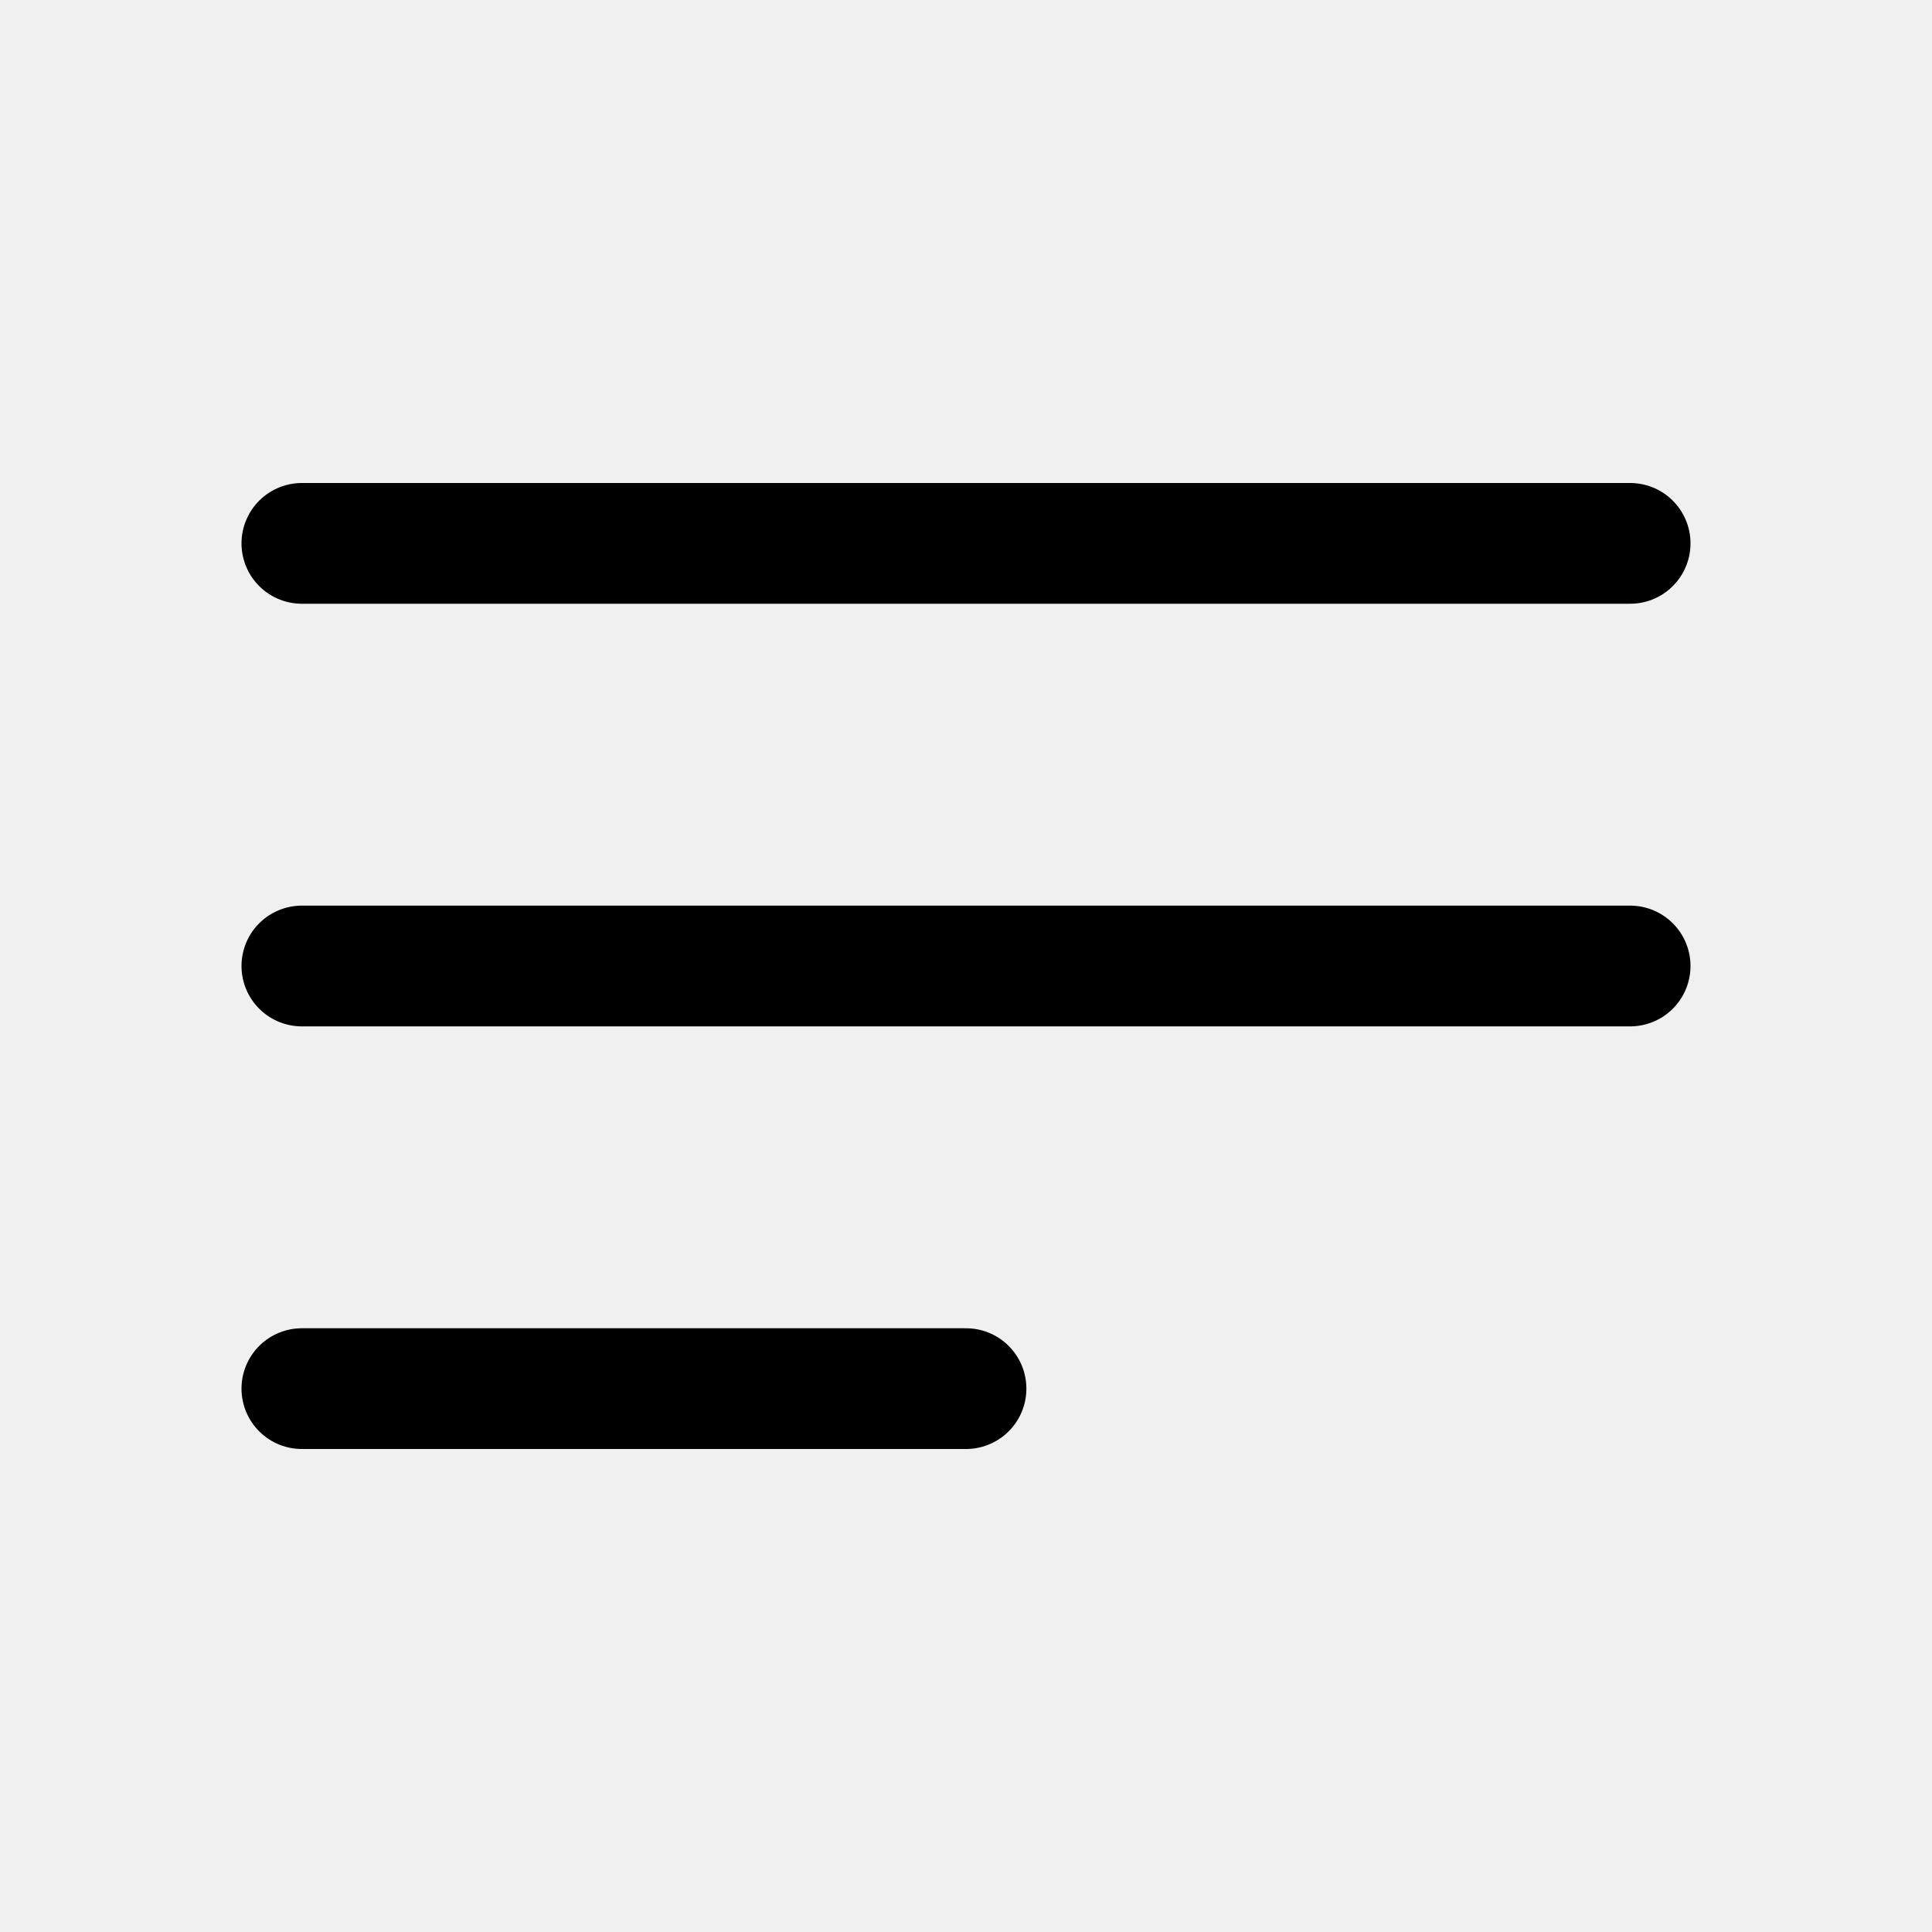
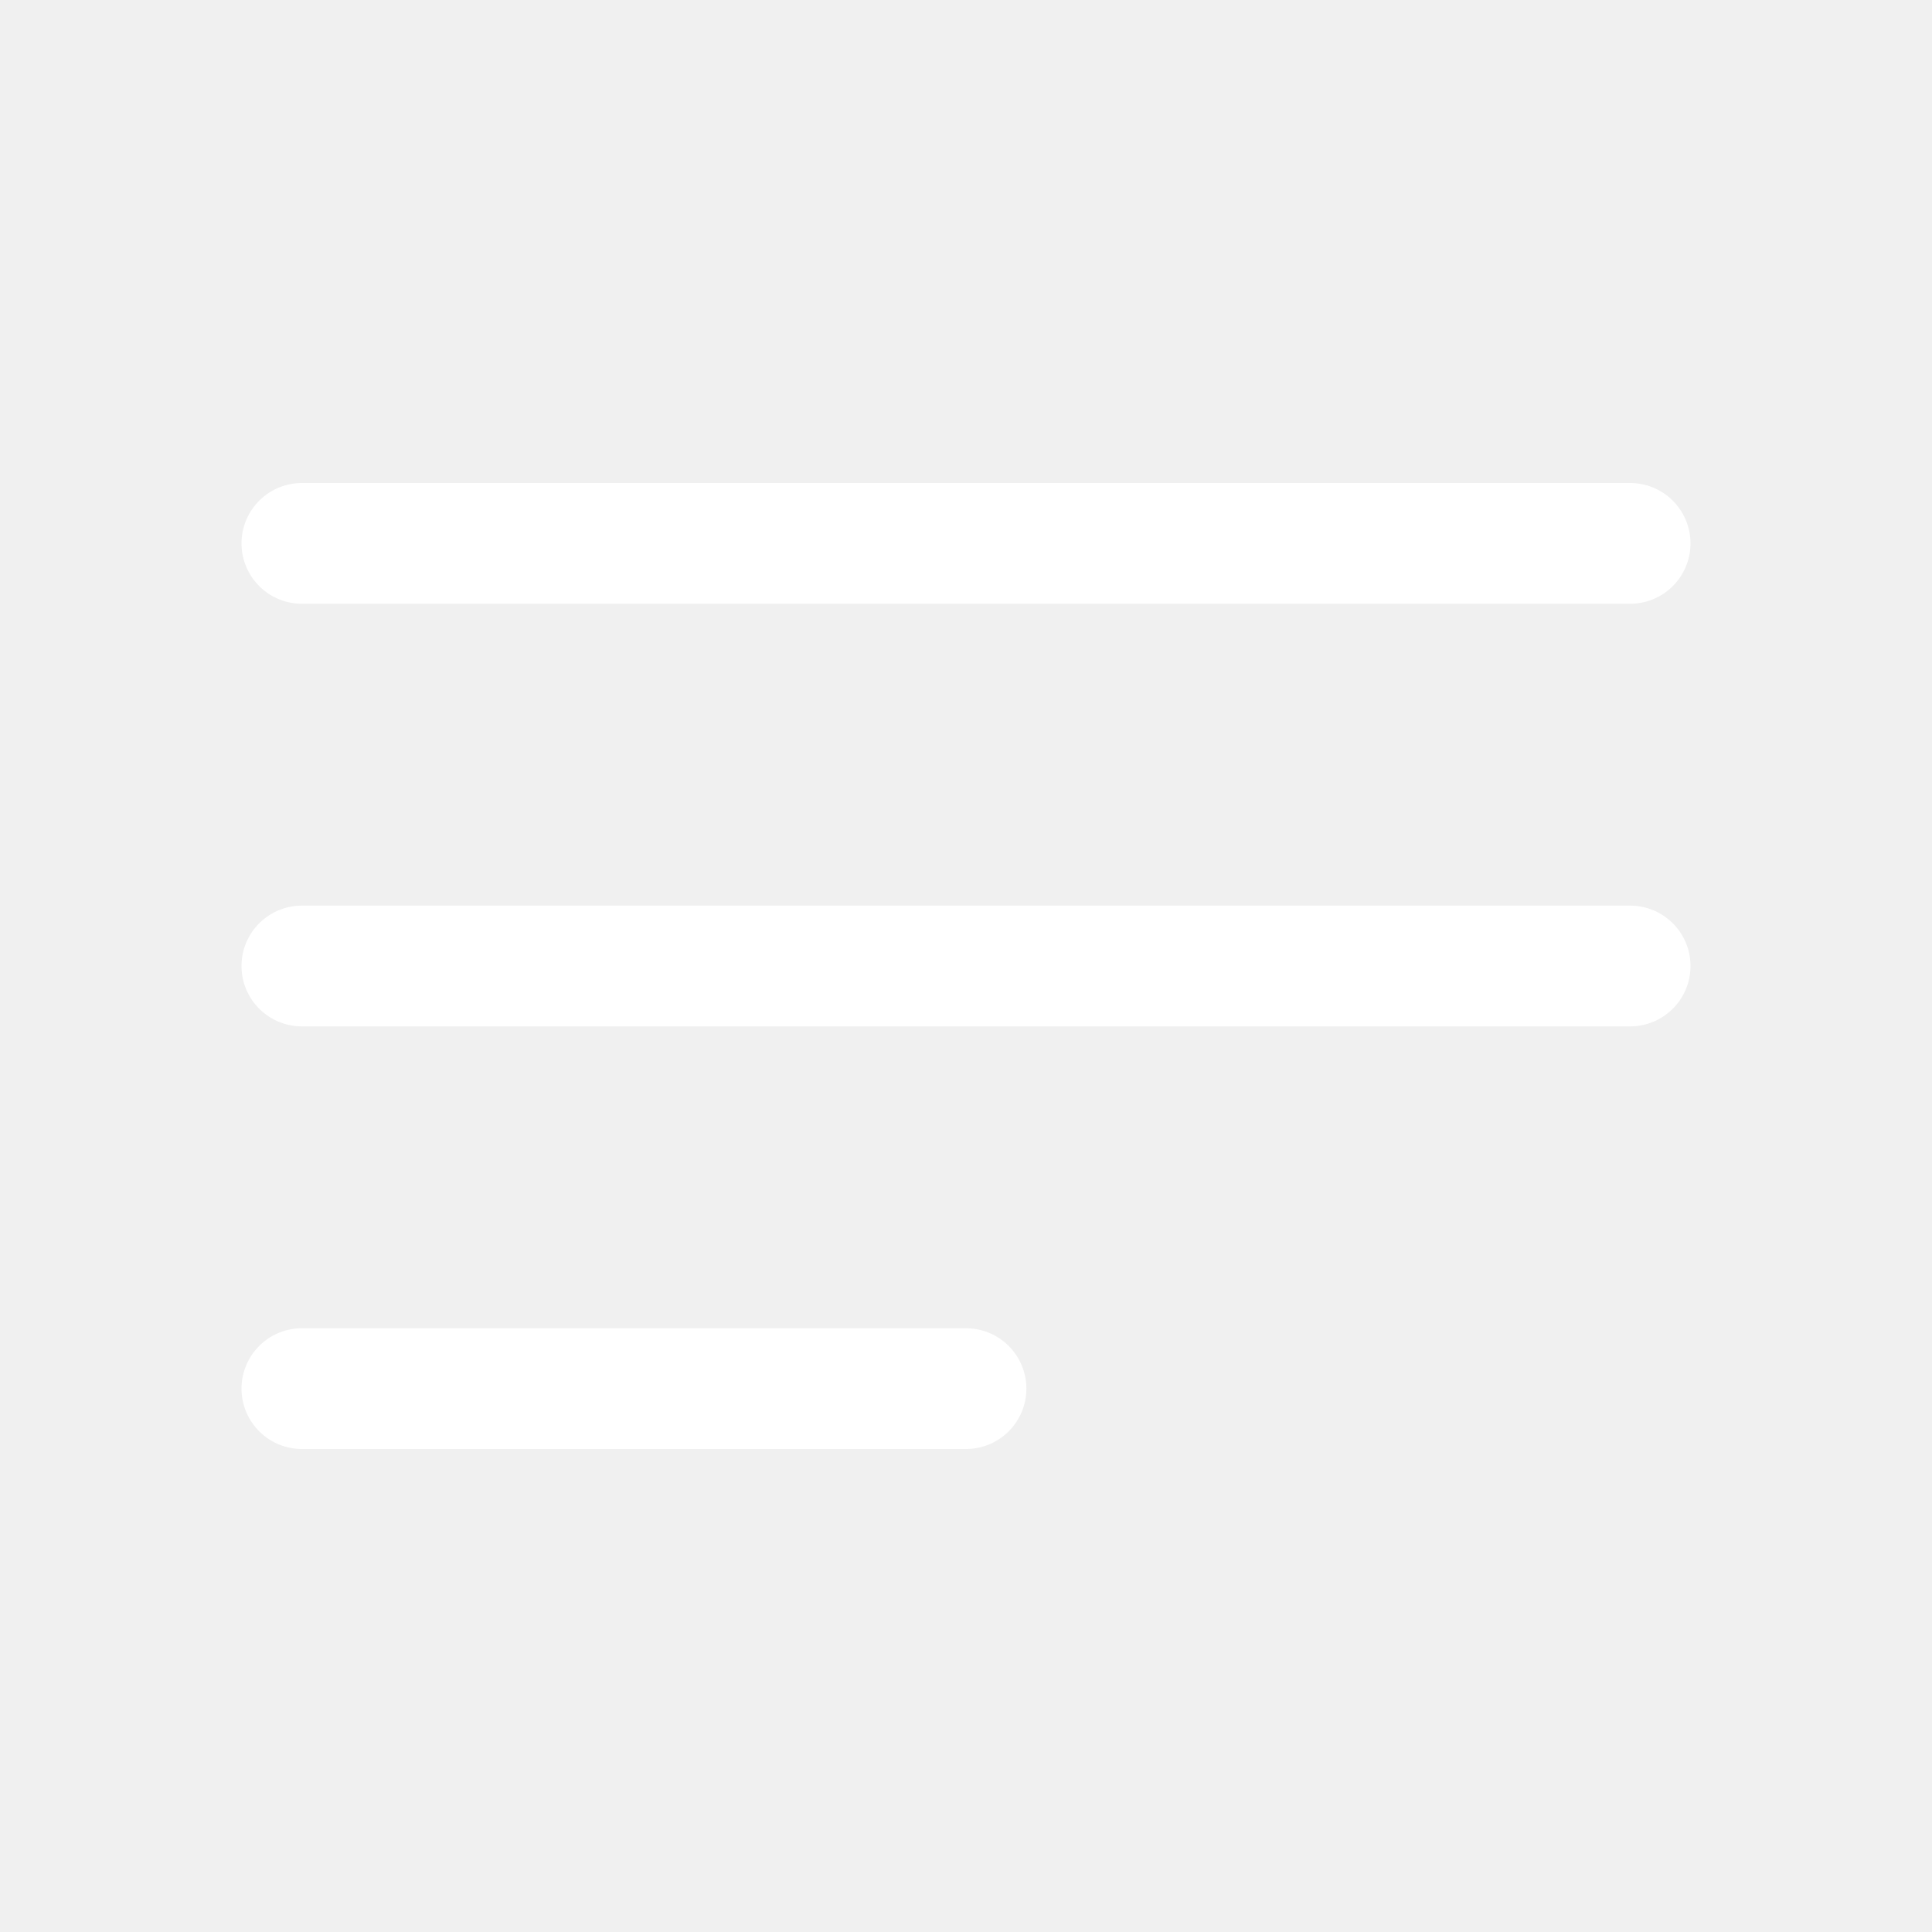
- <svg xmlns="http://www.w3.org/2000/svg" fill="none" viewBox="0 0 24 24" stroke-width="1.5" stroke="currentColor" class="size-6">
+ <svg xmlns="http://www.w3.org/2000/svg" fill="none" viewBox="0 0 24 24" stroke-width="1.5" stroke="white" class="size-6">
  <path stroke-linecap="round" stroke-linejoin="round" d="M3.75 6.75h16.5M3.75 12h16.5m-16.5 5.25H12" />
</svg>
